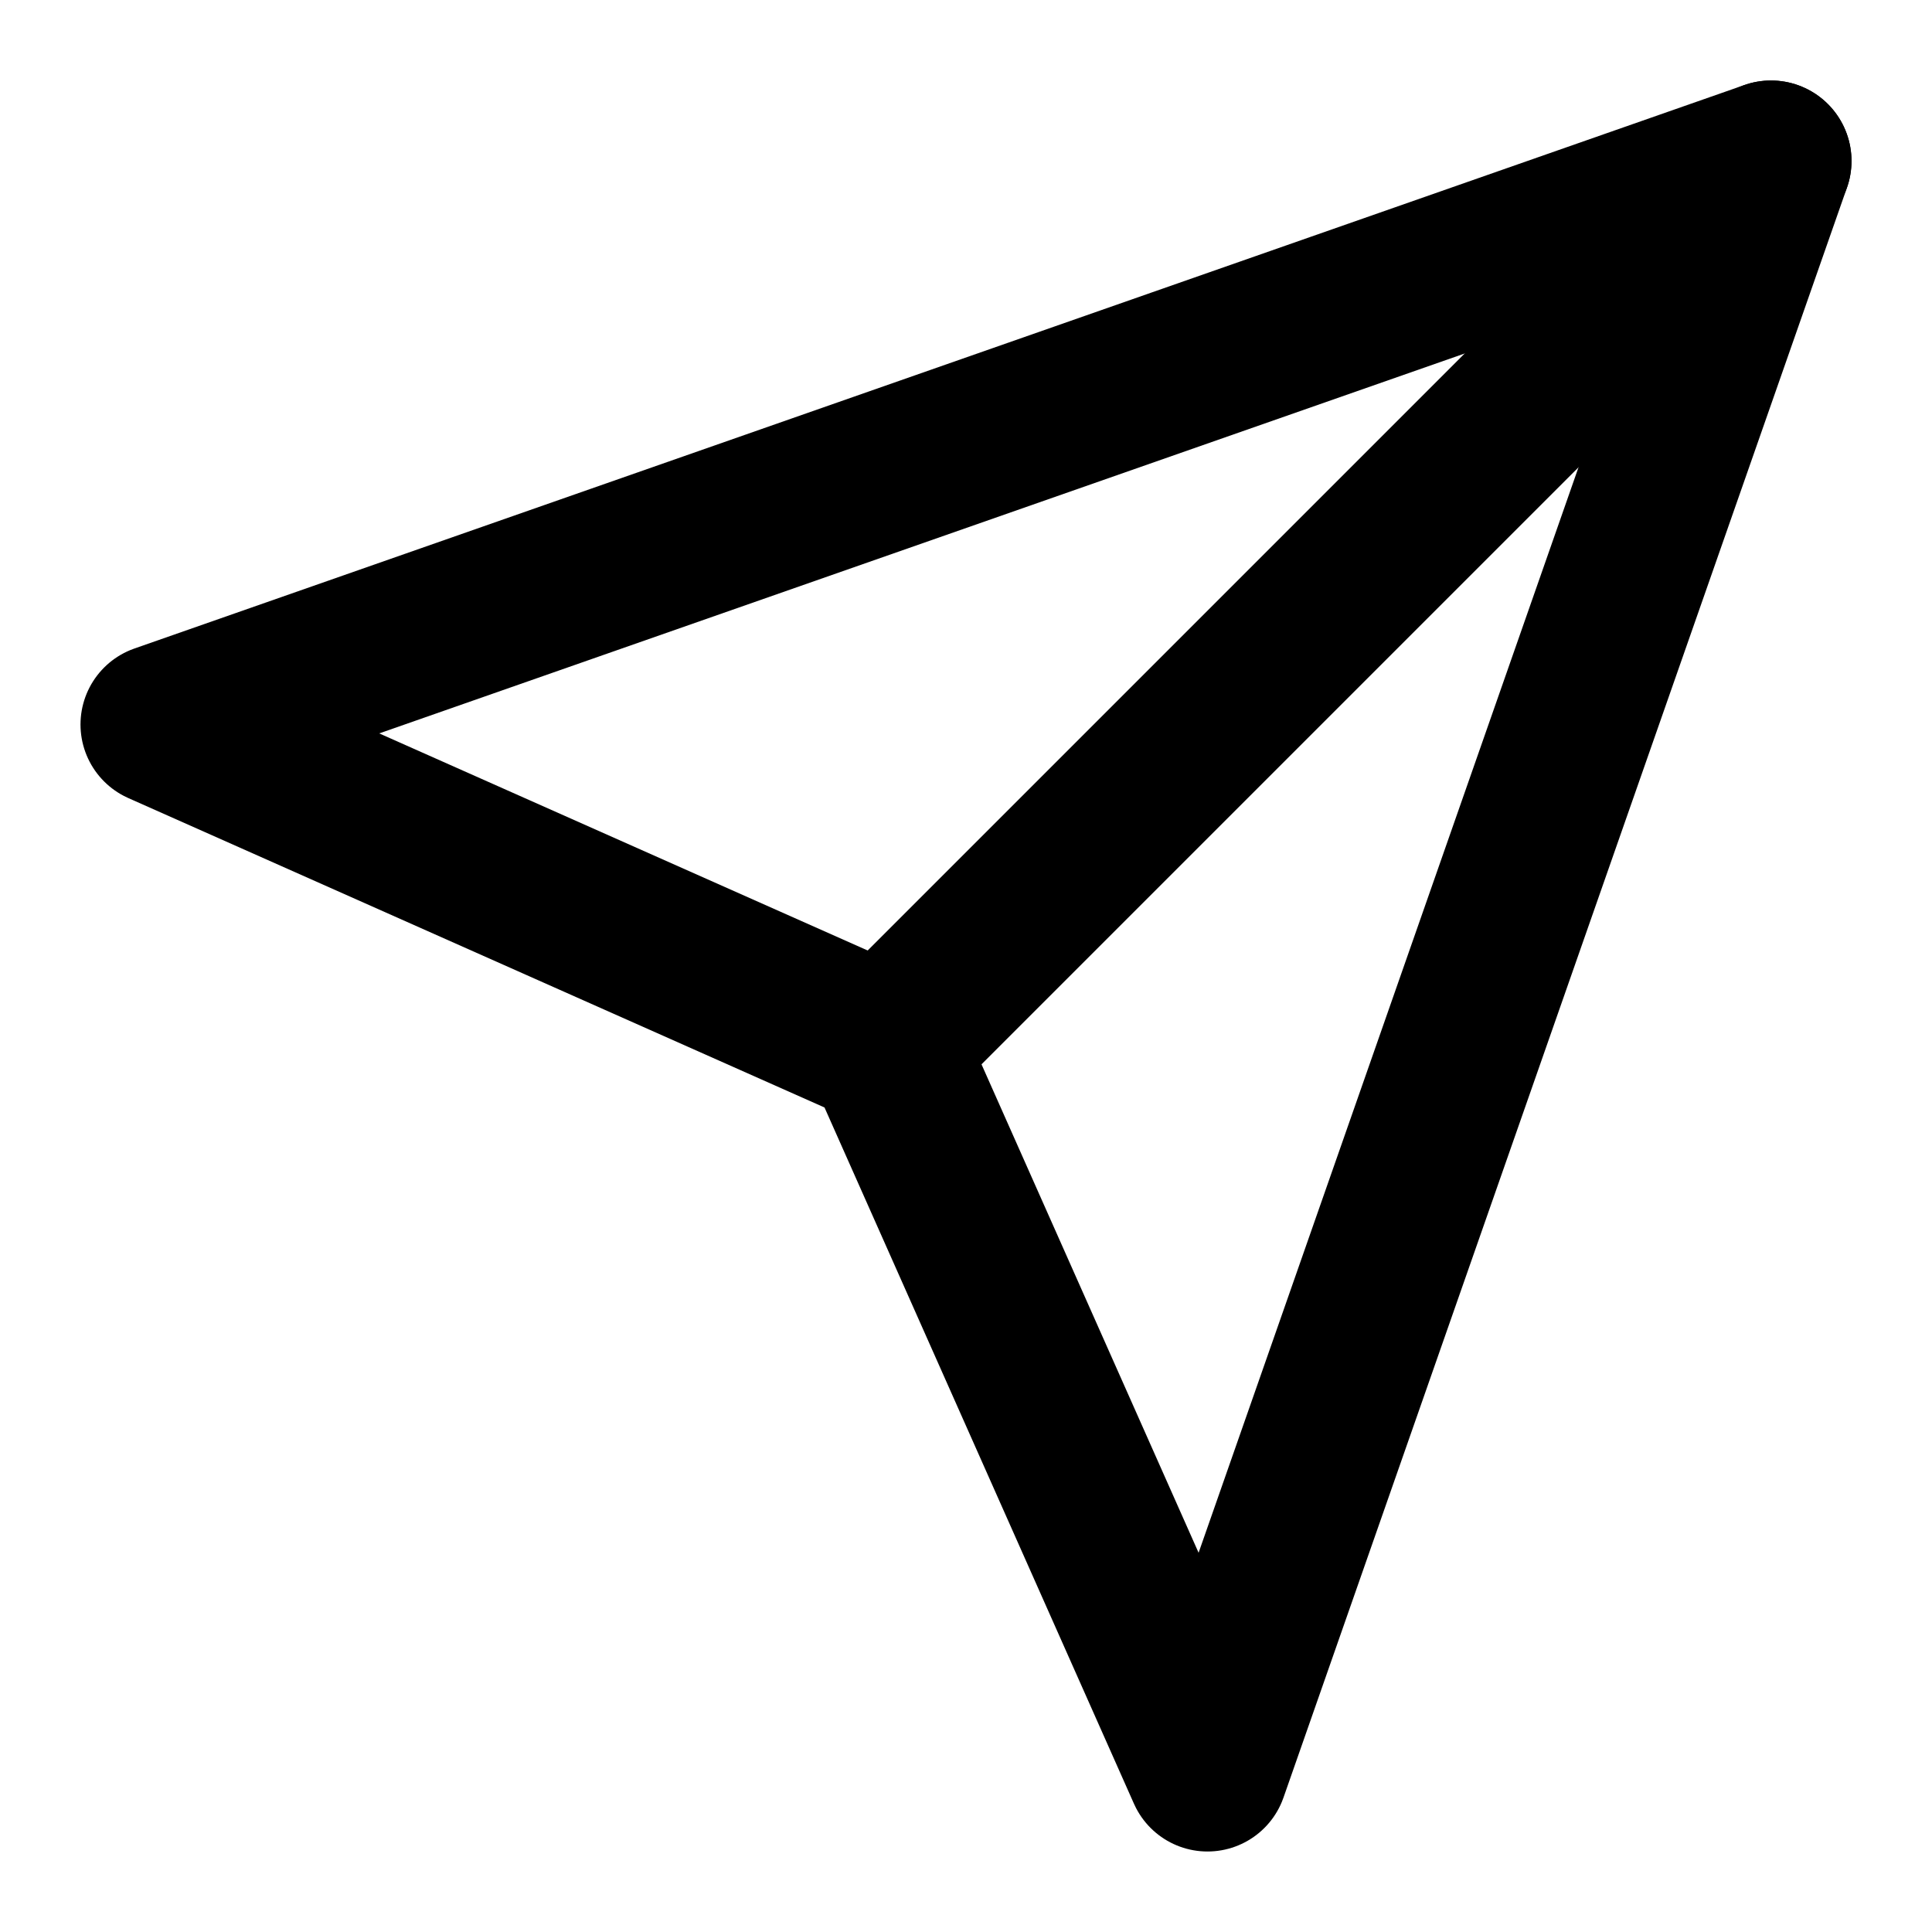
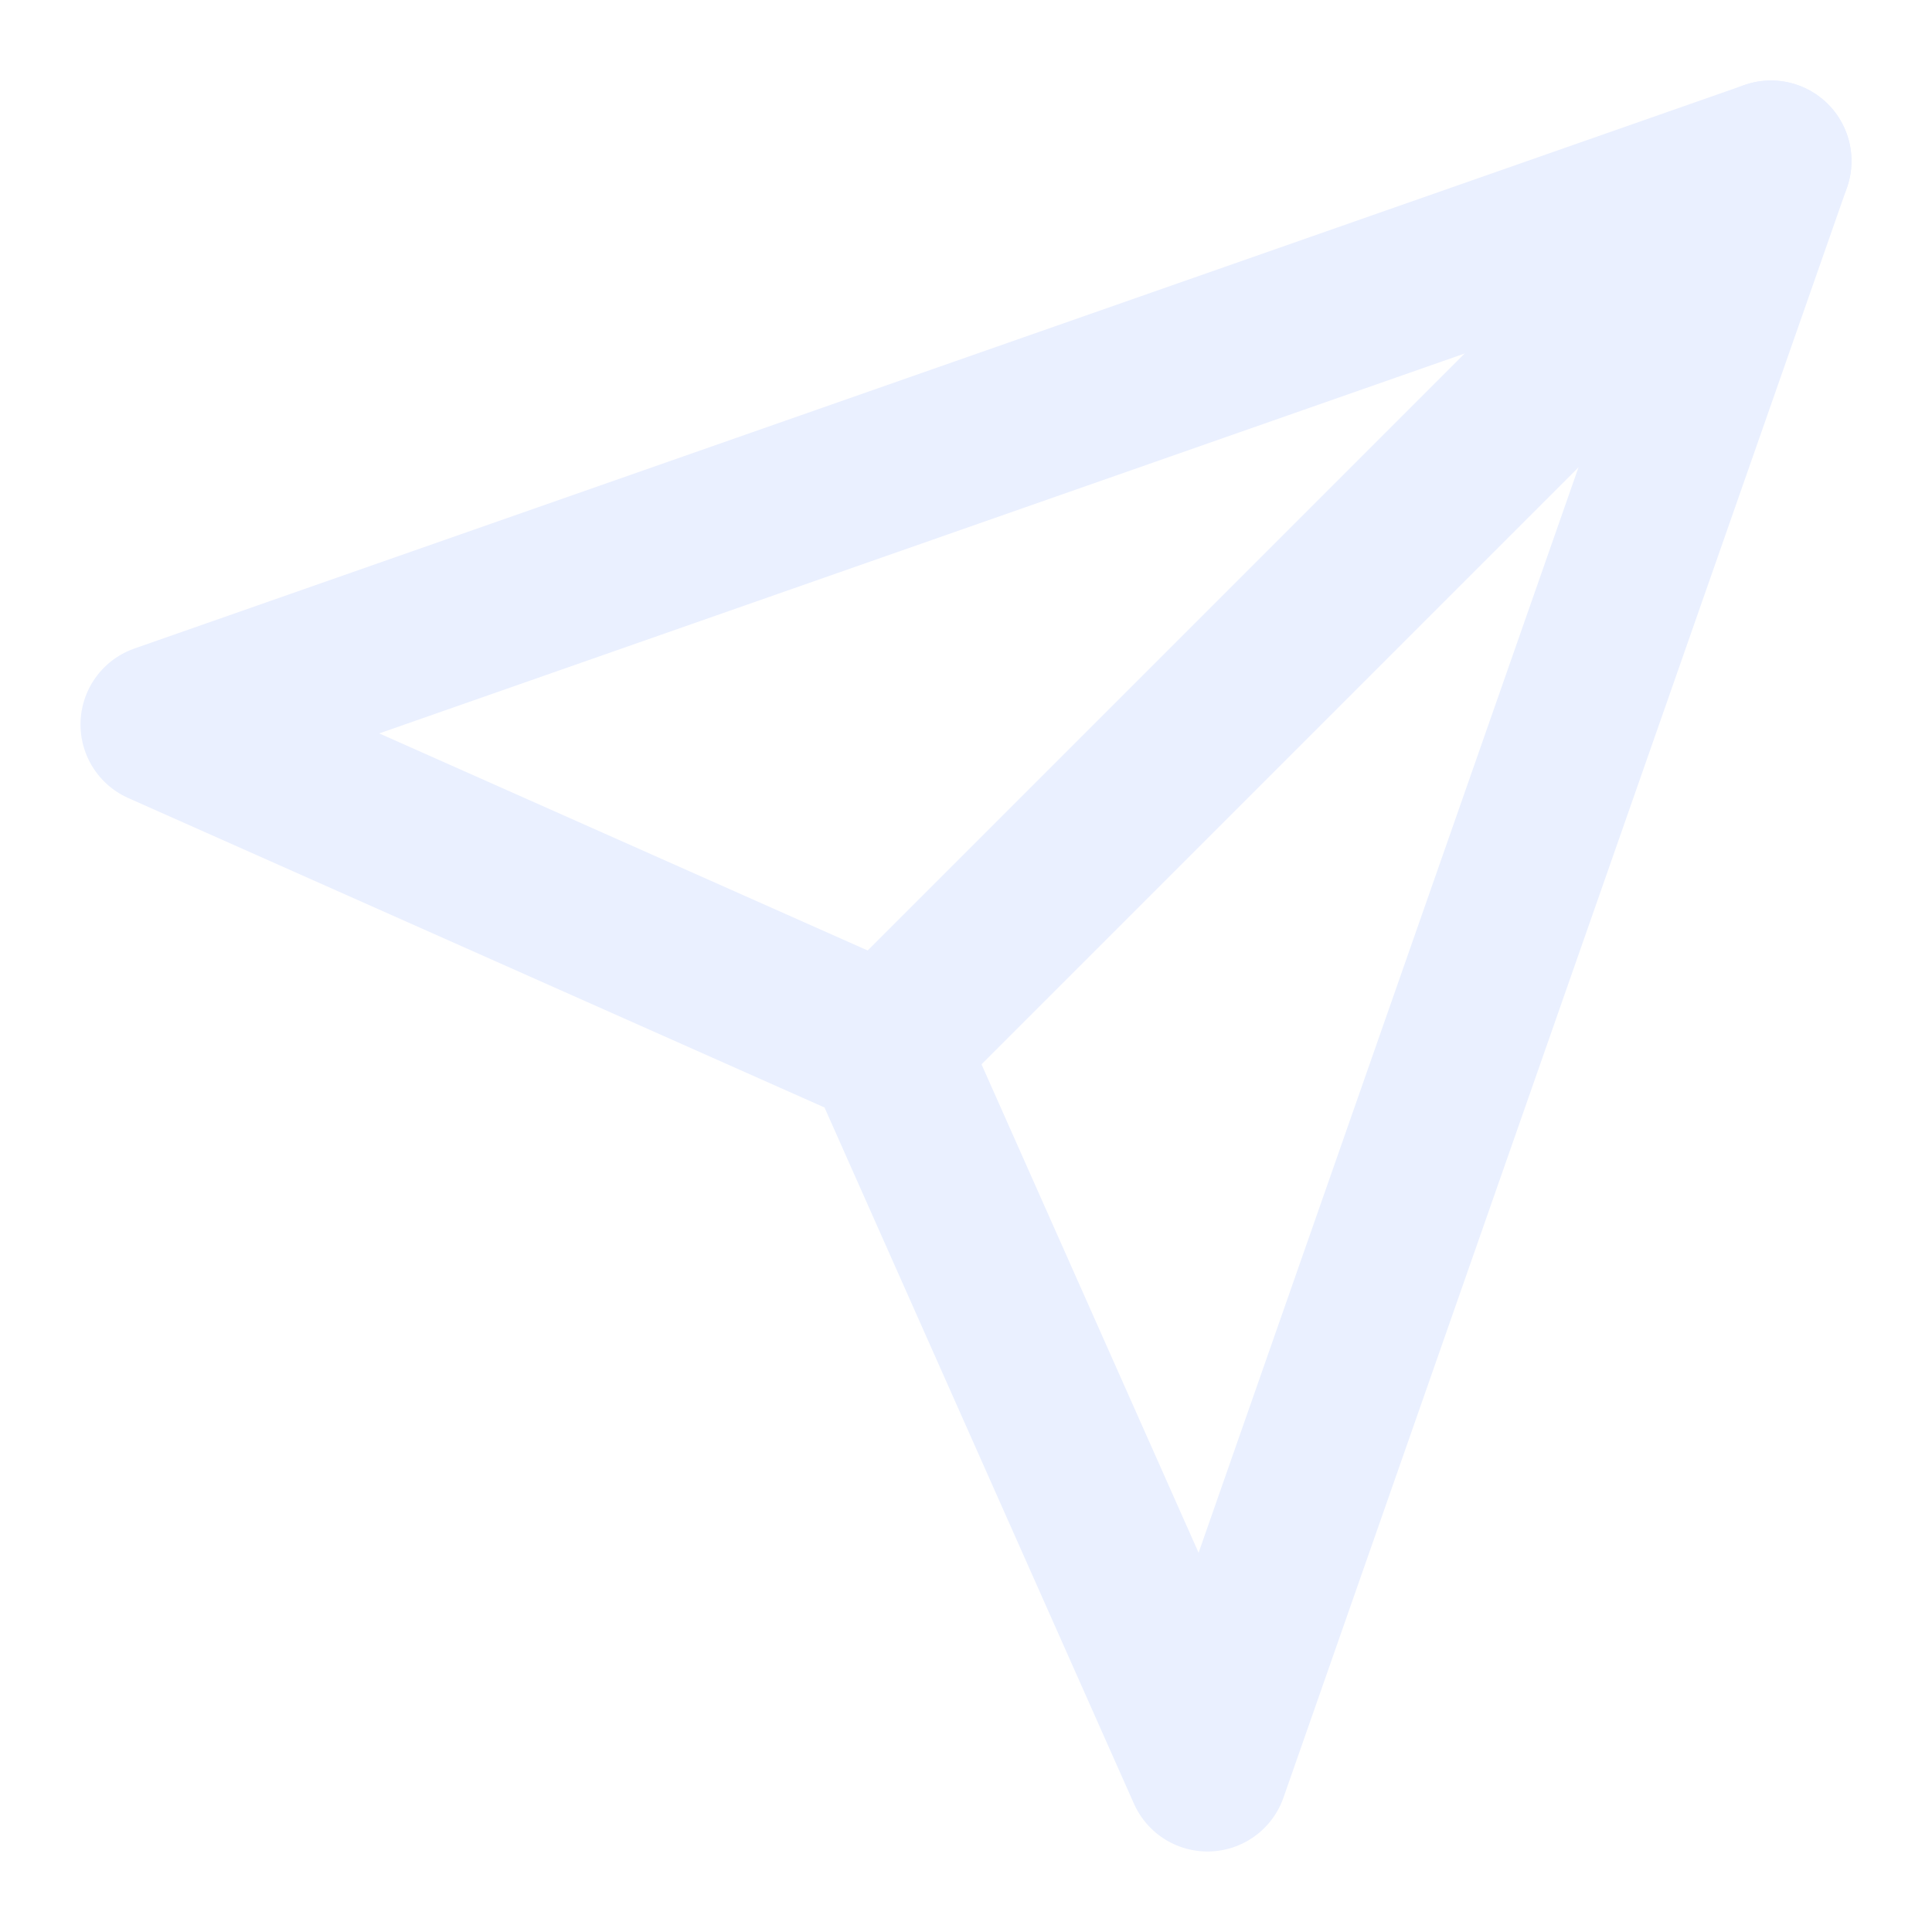
- <svg xmlns="http://www.w3.org/2000/svg" width="24" height="24" viewBox="0 0 24 24" fill="none" stroke="currentColor" stroke-width="2" stroke-linecap="round" stroke-linejoin="round">
+ <svg xmlns="http://www.w3.org/2000/svg" width="24" height="24" viewBox="0 0 24 24" fill="none" stroke="#eaf0ff" stroke-width="2" stroke-linecap="round" stroke-linejoin="round">
  <path d="M22 2L11 13" />
-   <path d="M22 2l-7 20-4-9-9-4z" />
+   <path d="M22 2L15 22 11 13 2 9 22 2z" />
</svg>
